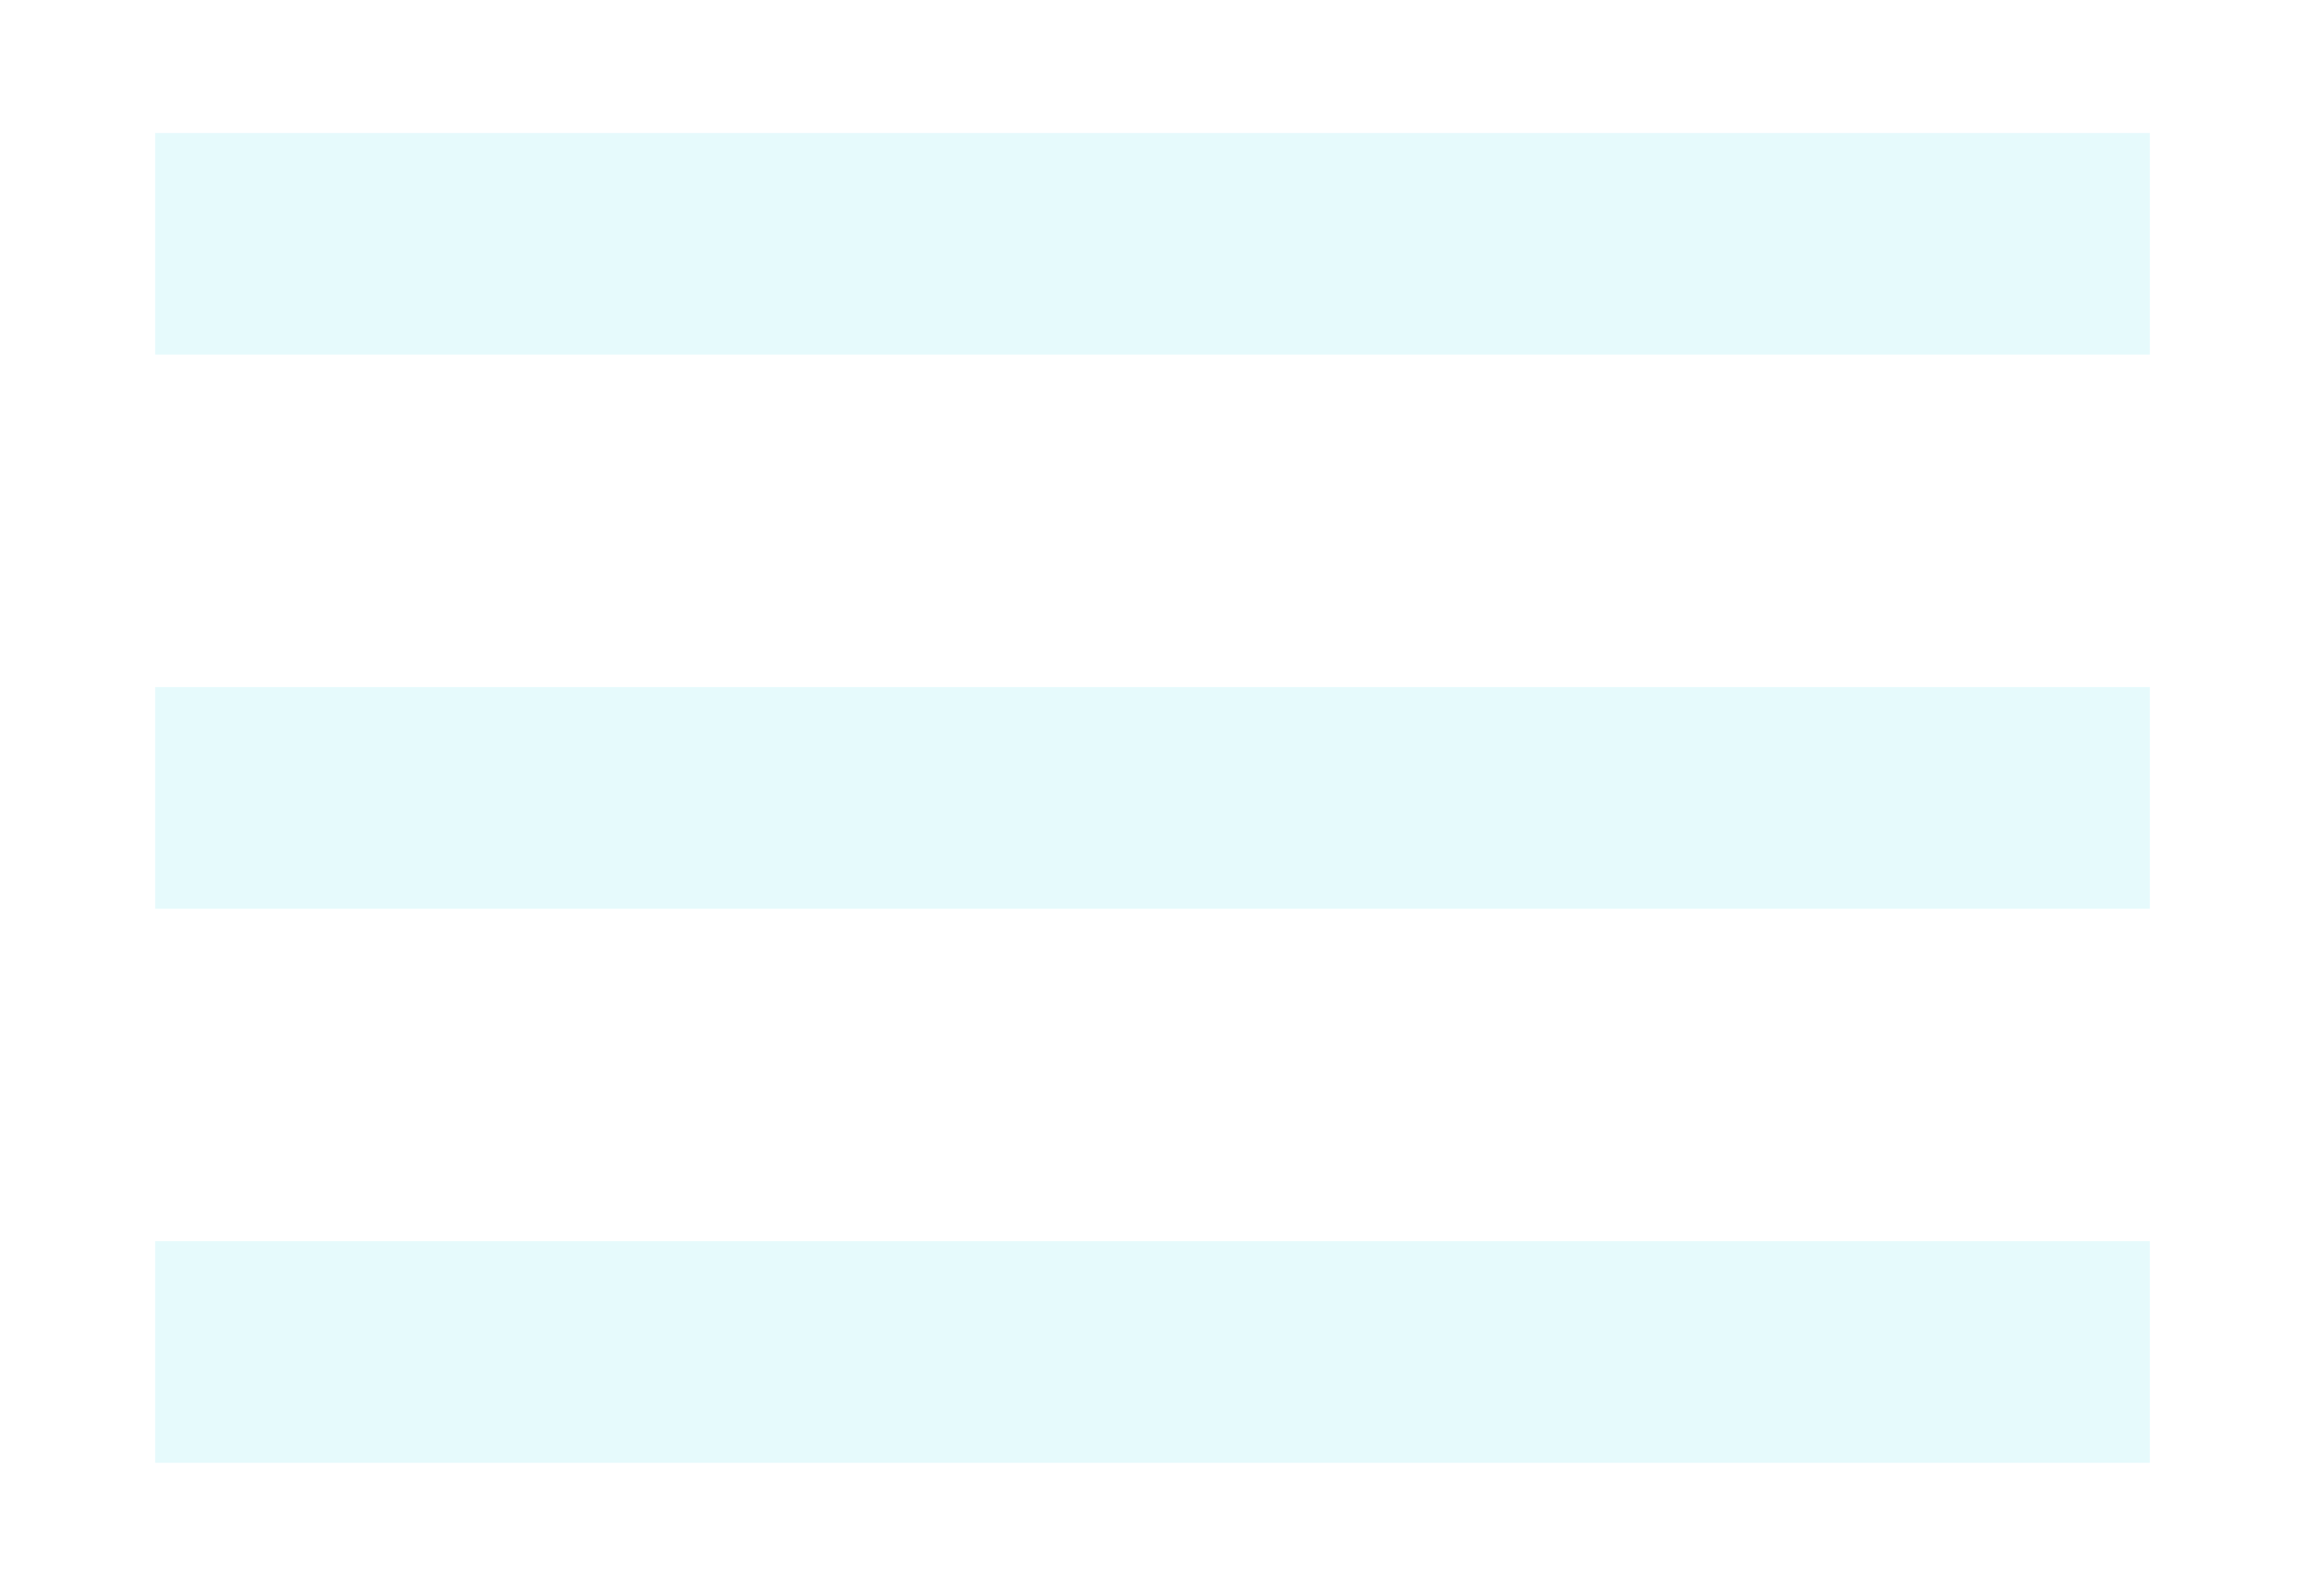
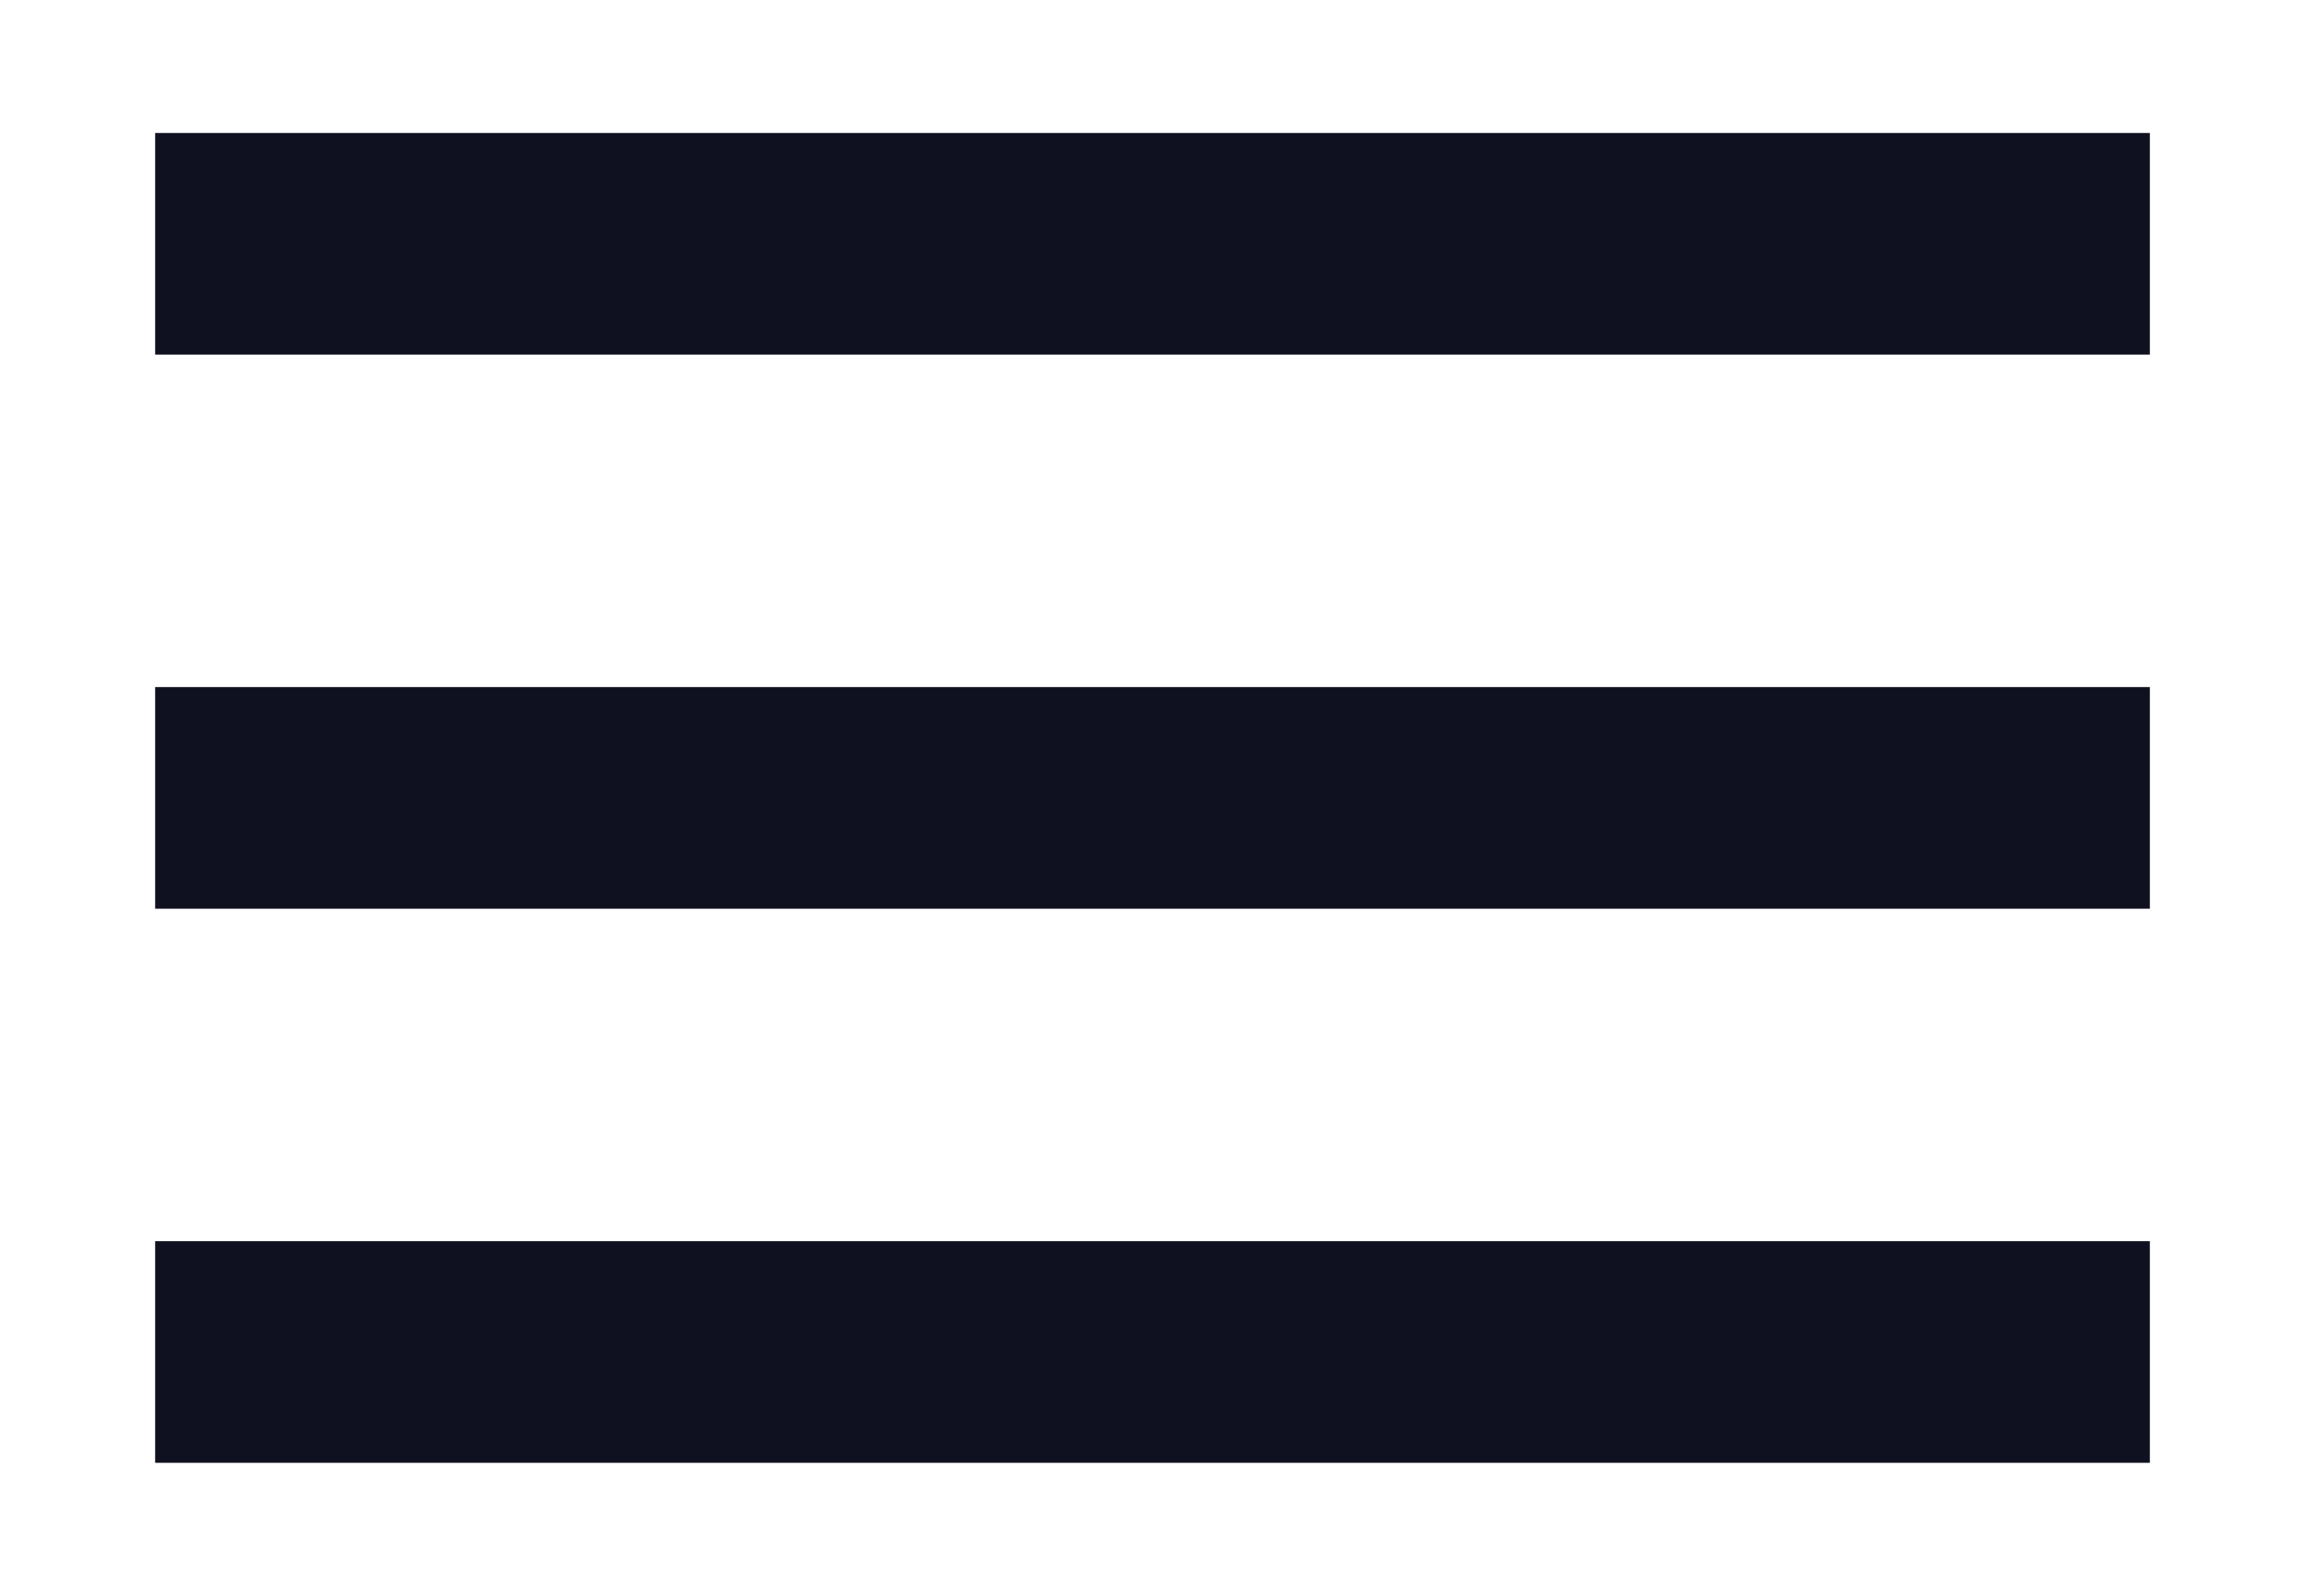
<svg xmlns="http://www.w3.org/2000/svg" width="13" height="9" viewBox="0 0 13 9" fill="none">
-   <path d="M0.875 0.75H12.125V2H0.875V0.75ZM0.875 3.875H12.125V5.125H0.875V3.875ZM0.875 7H12.125V8.25H0.875V7Z" fill="#e6fafc" />
+   <path d="M0.875 0.75H12.125V2H0.875V0.75ZM0.875 3.875H12.125V5.125H0.875V3.875ZM0.875 7H12.125V8.25H0.875V7Z" fill="#0f1020" />
</svg>
